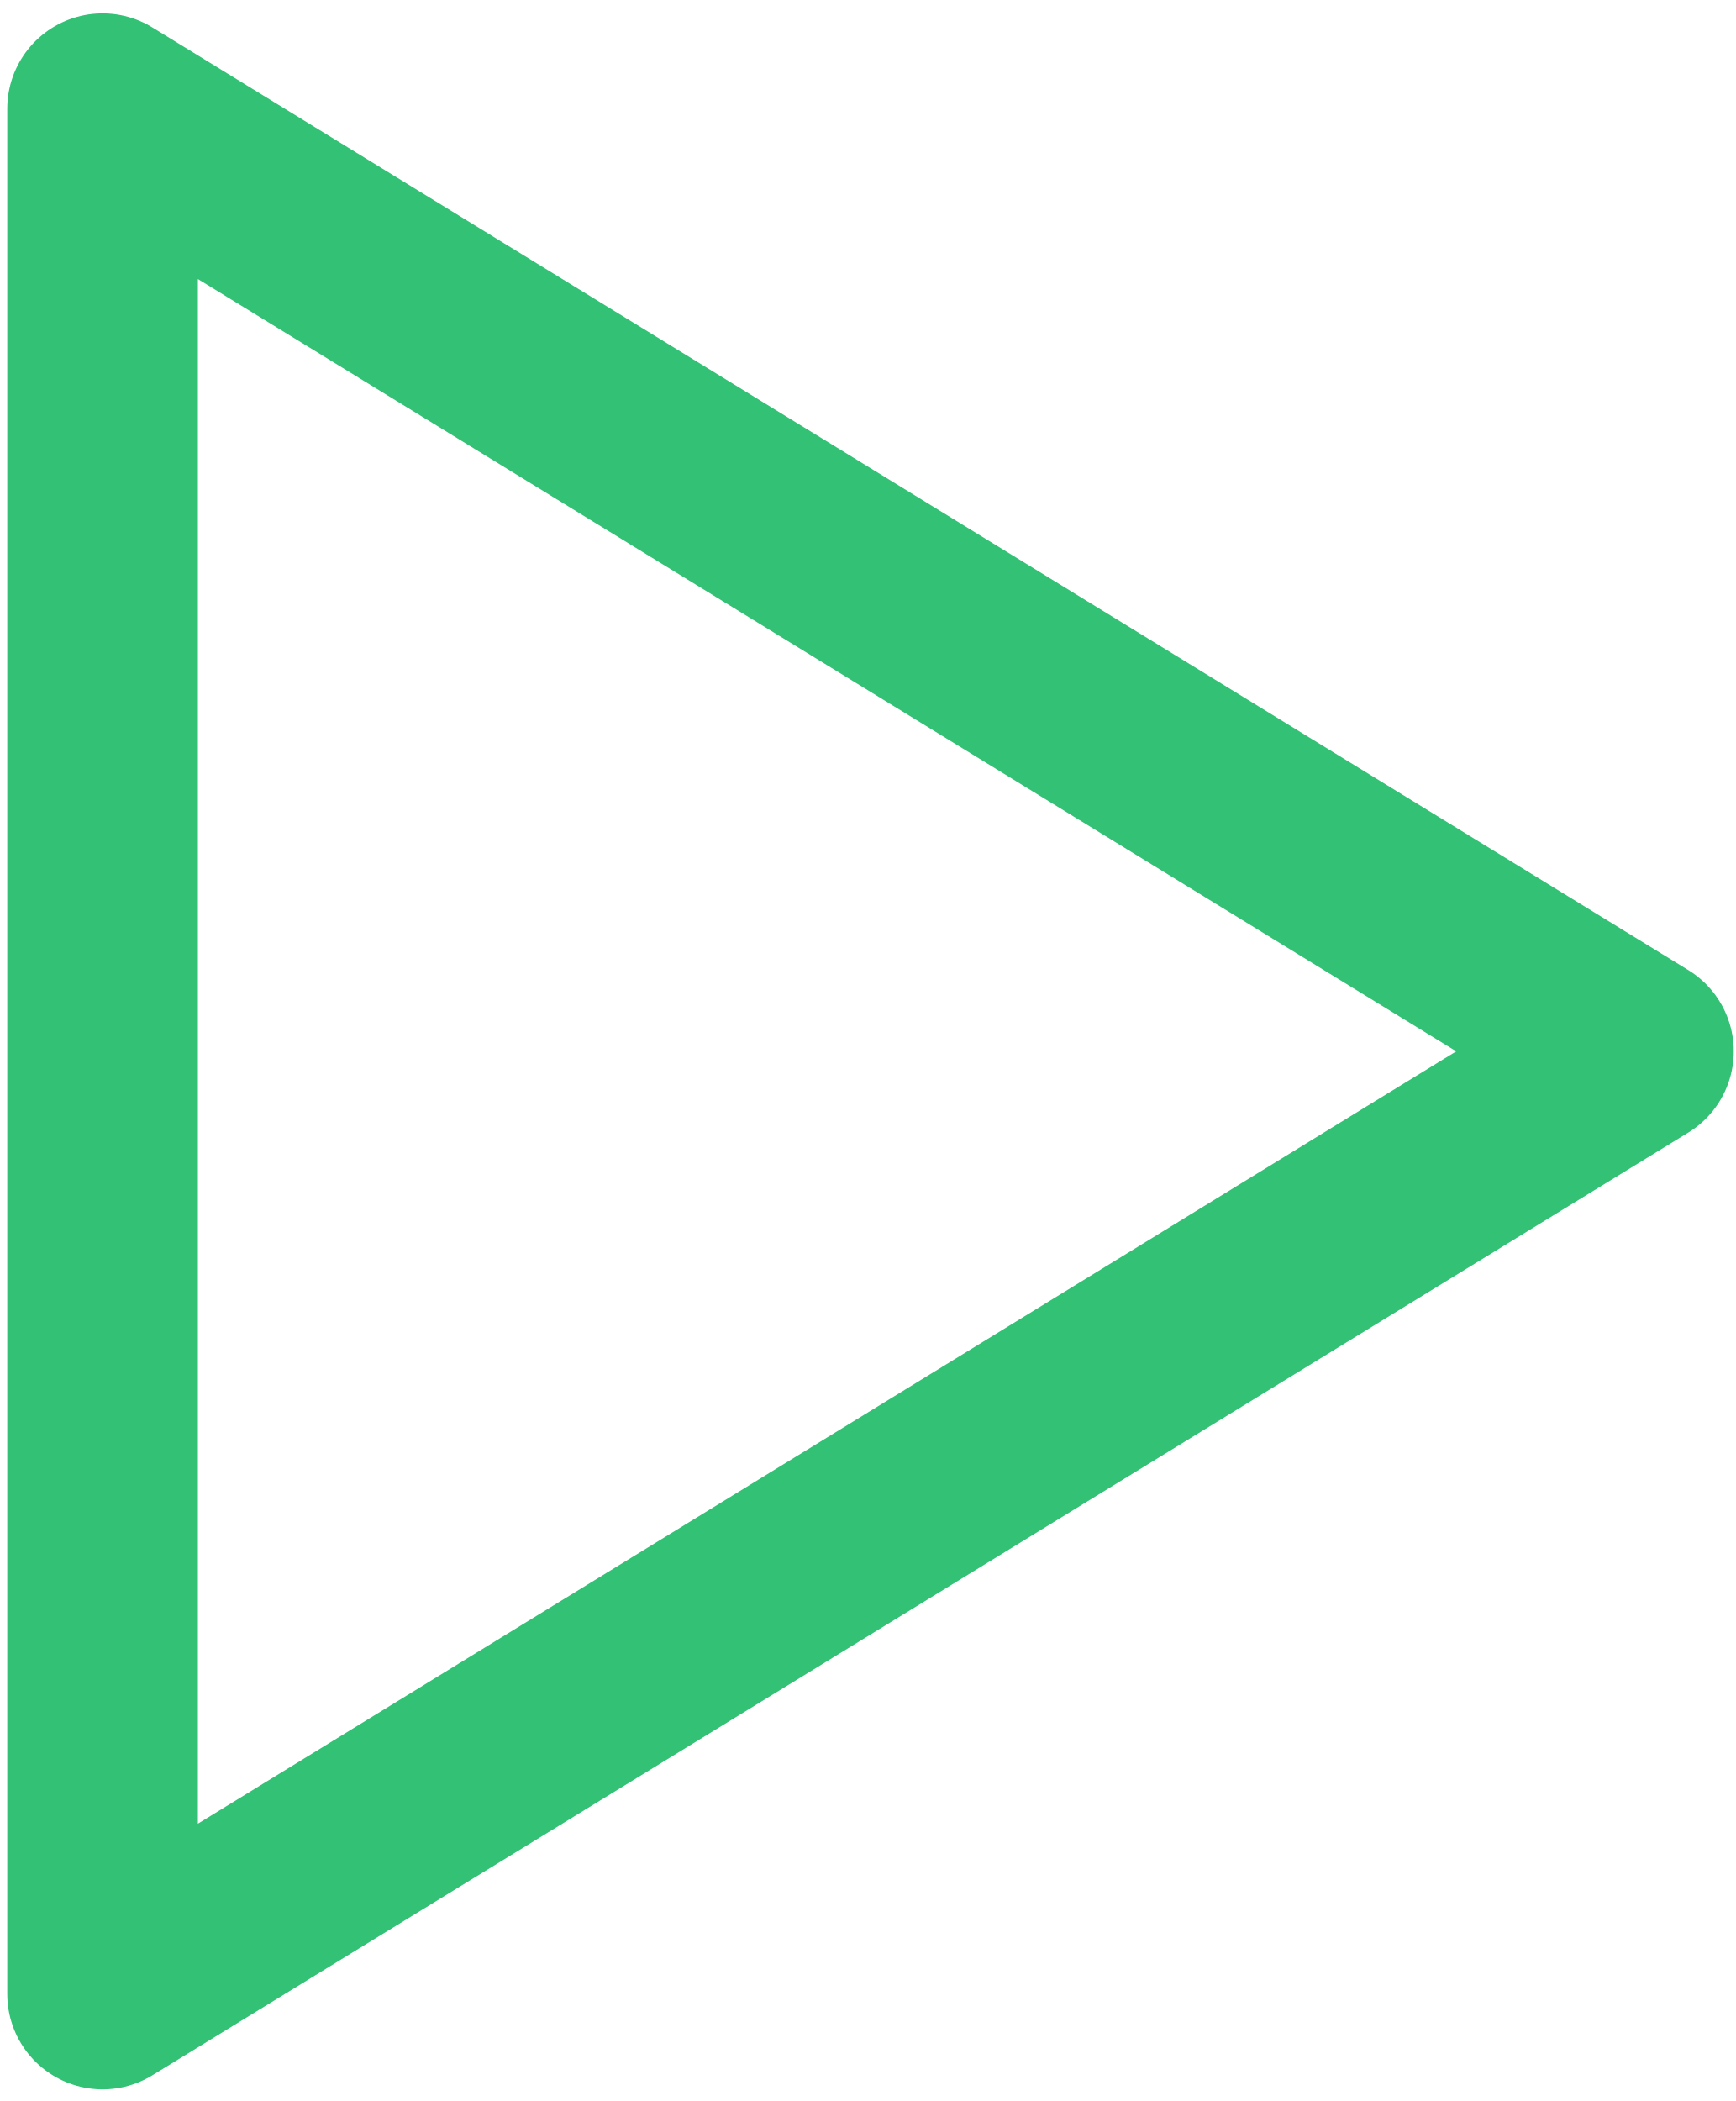
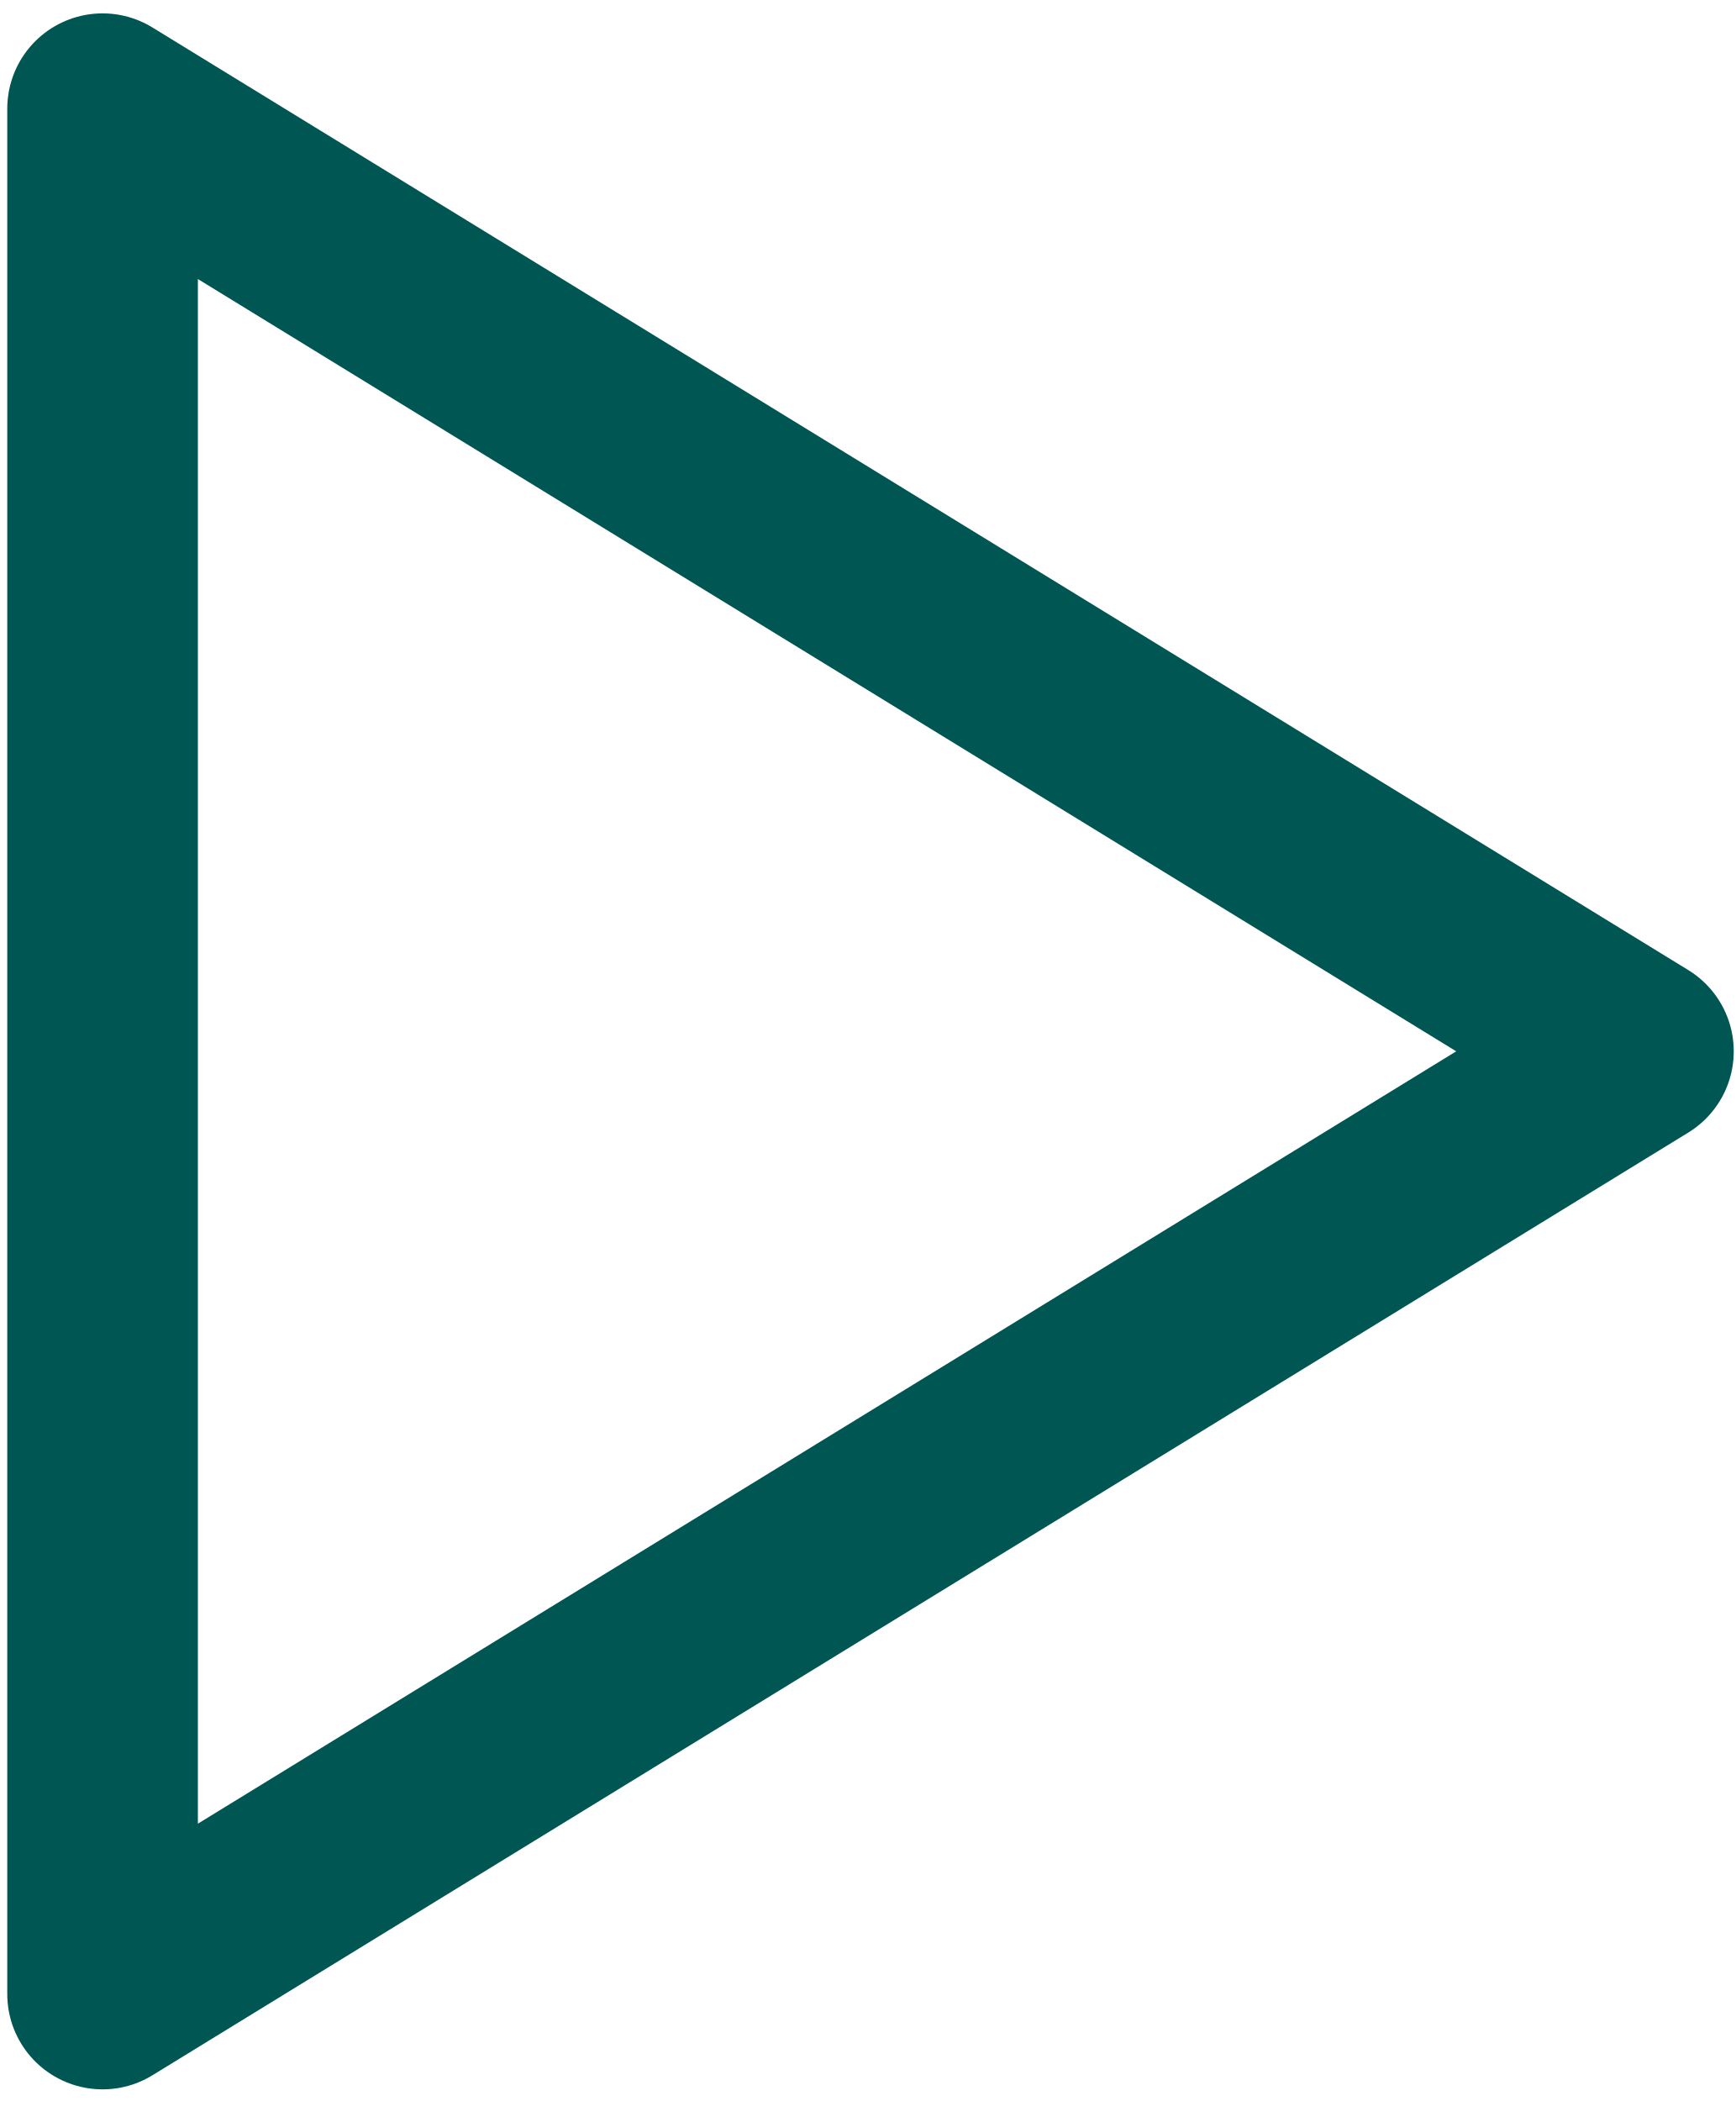
<svg xmlns="http://www.w3.org/2000/svg" width="19" height="23" viewBox="0 0 19 23" fill="none">
-   <path d="M1.123 1.19V21.829L17.939 11.509L1.123 1.19Z" stroke="#33C275" stroke-width="2.087" stroke-linecap="round" stroke-linejoin="round" />
+   <path d="M1.123 1.19V21.829L17.939 11.509L1.123 1.19Z" stroke="#005653" stroke-width="2.087" stroke-linecap="round" stroke-linejoin="round" />
</svg>
